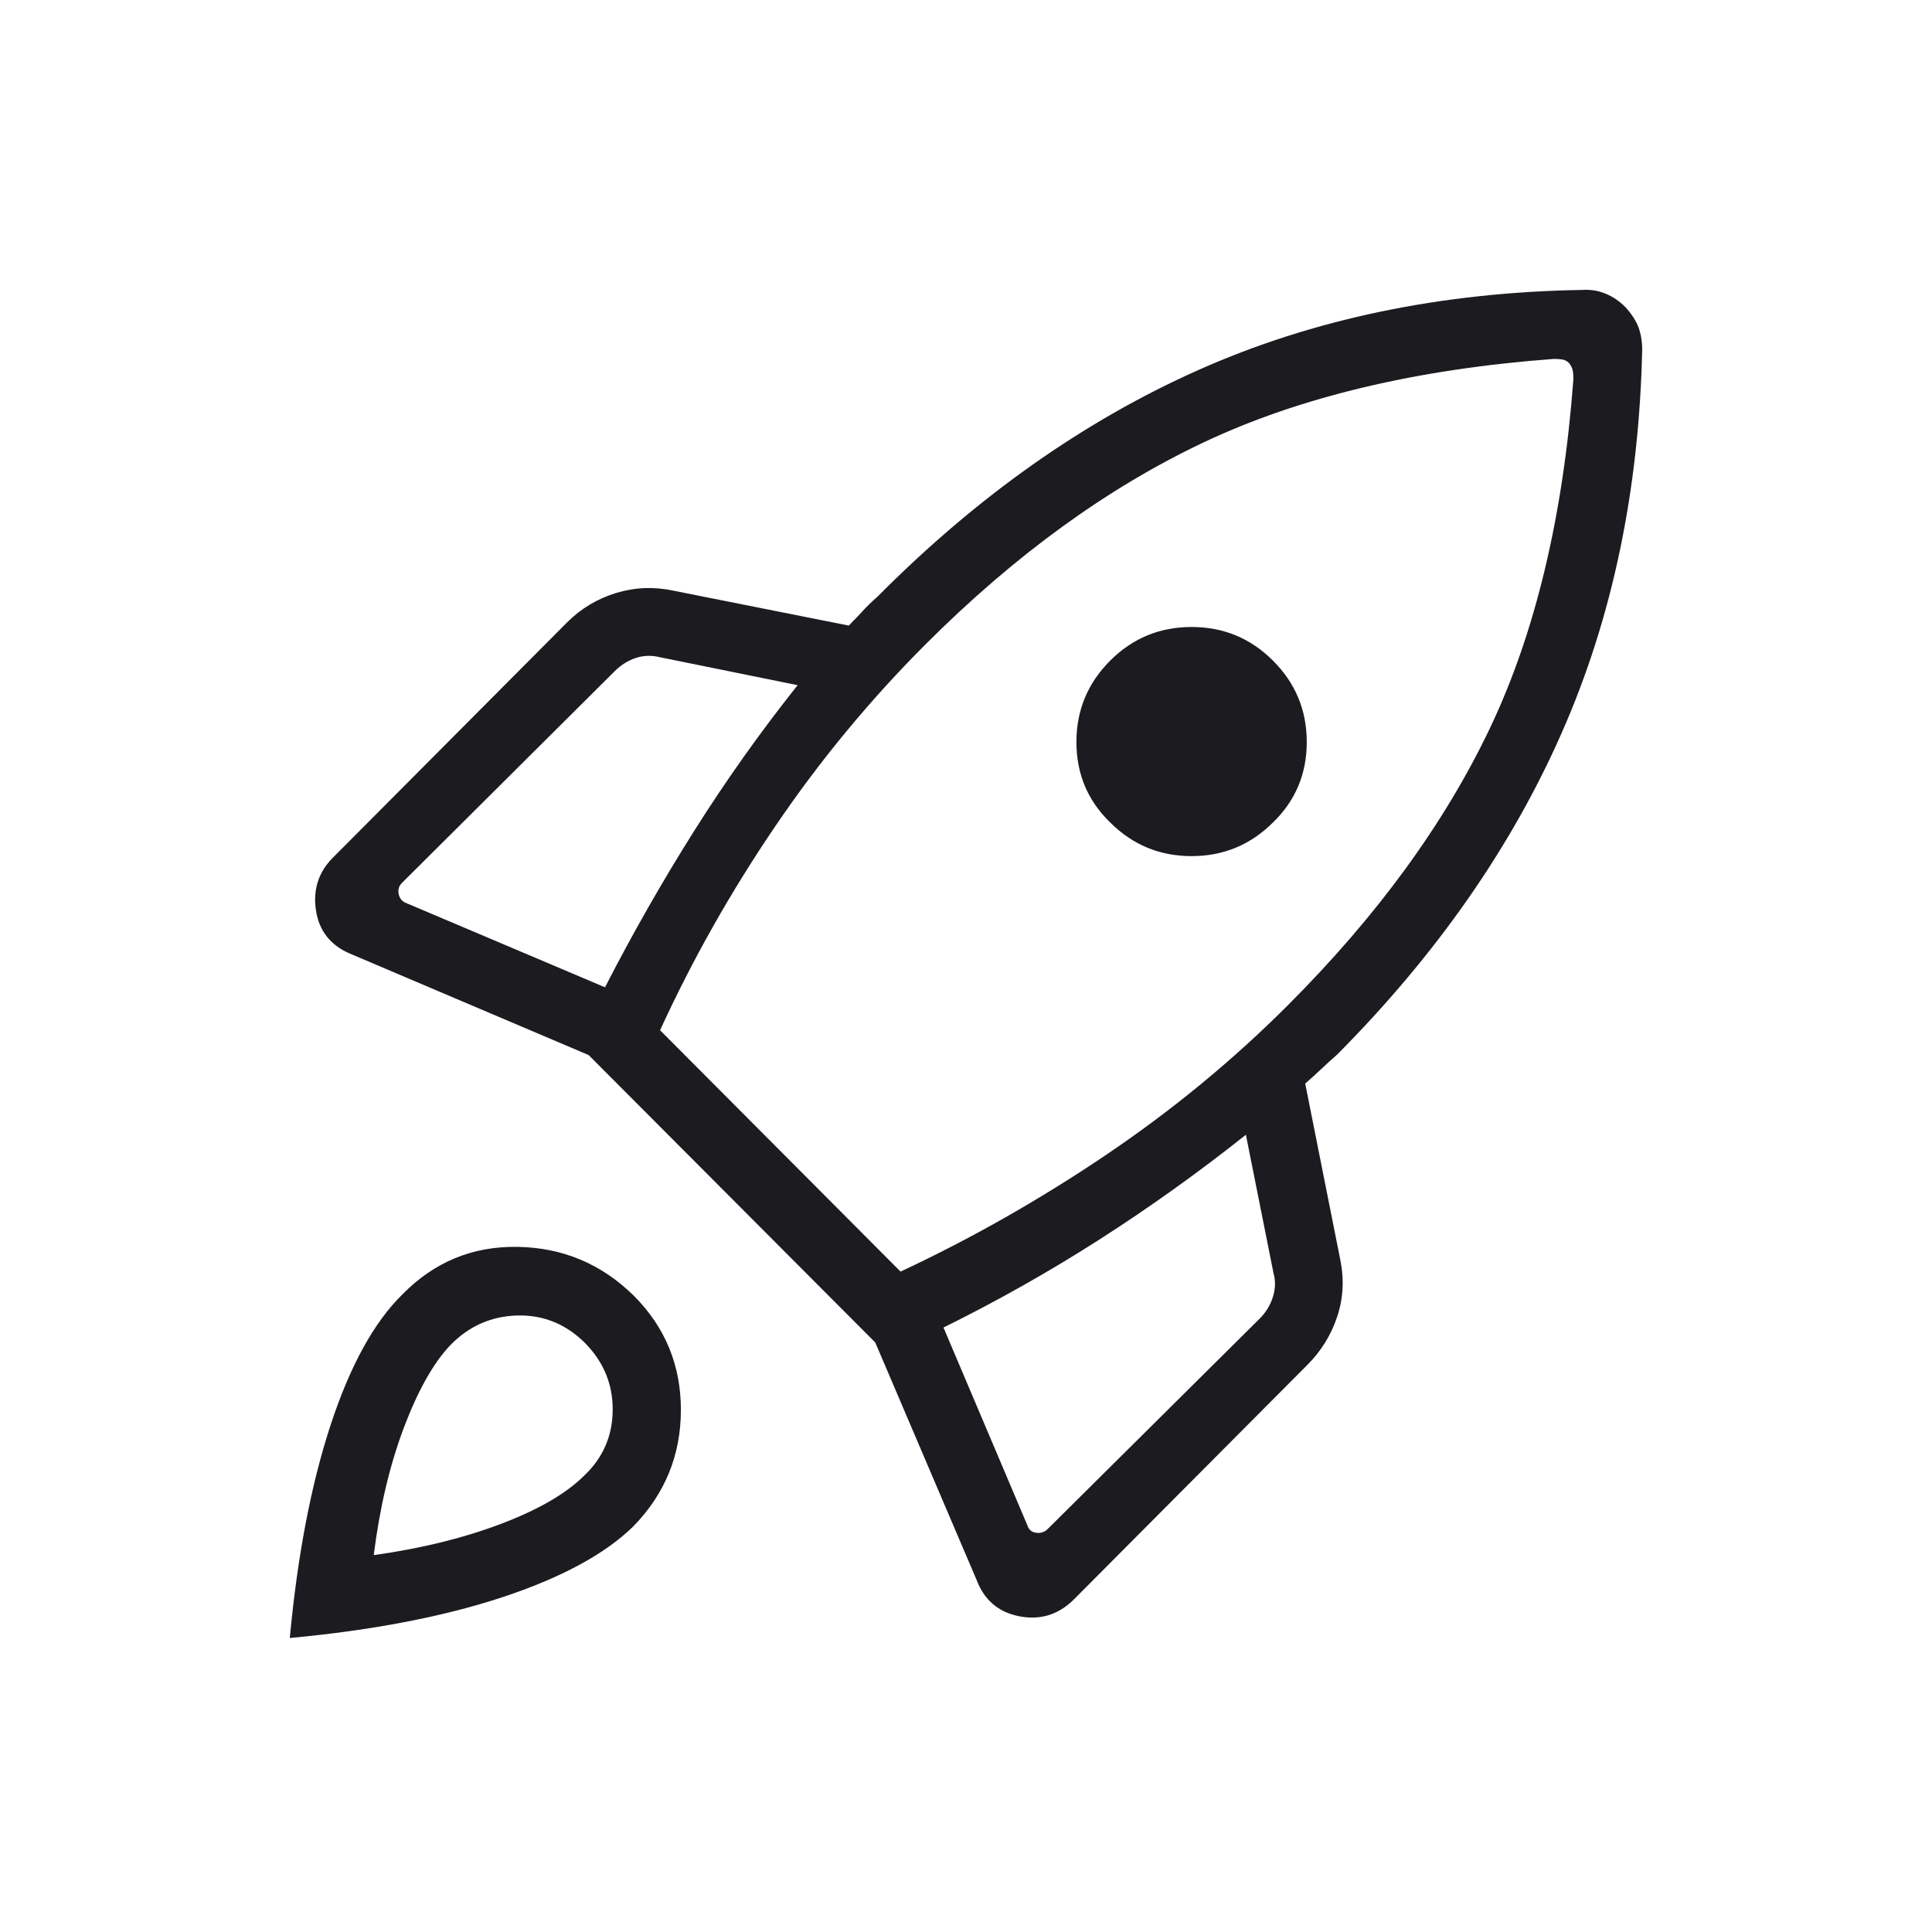
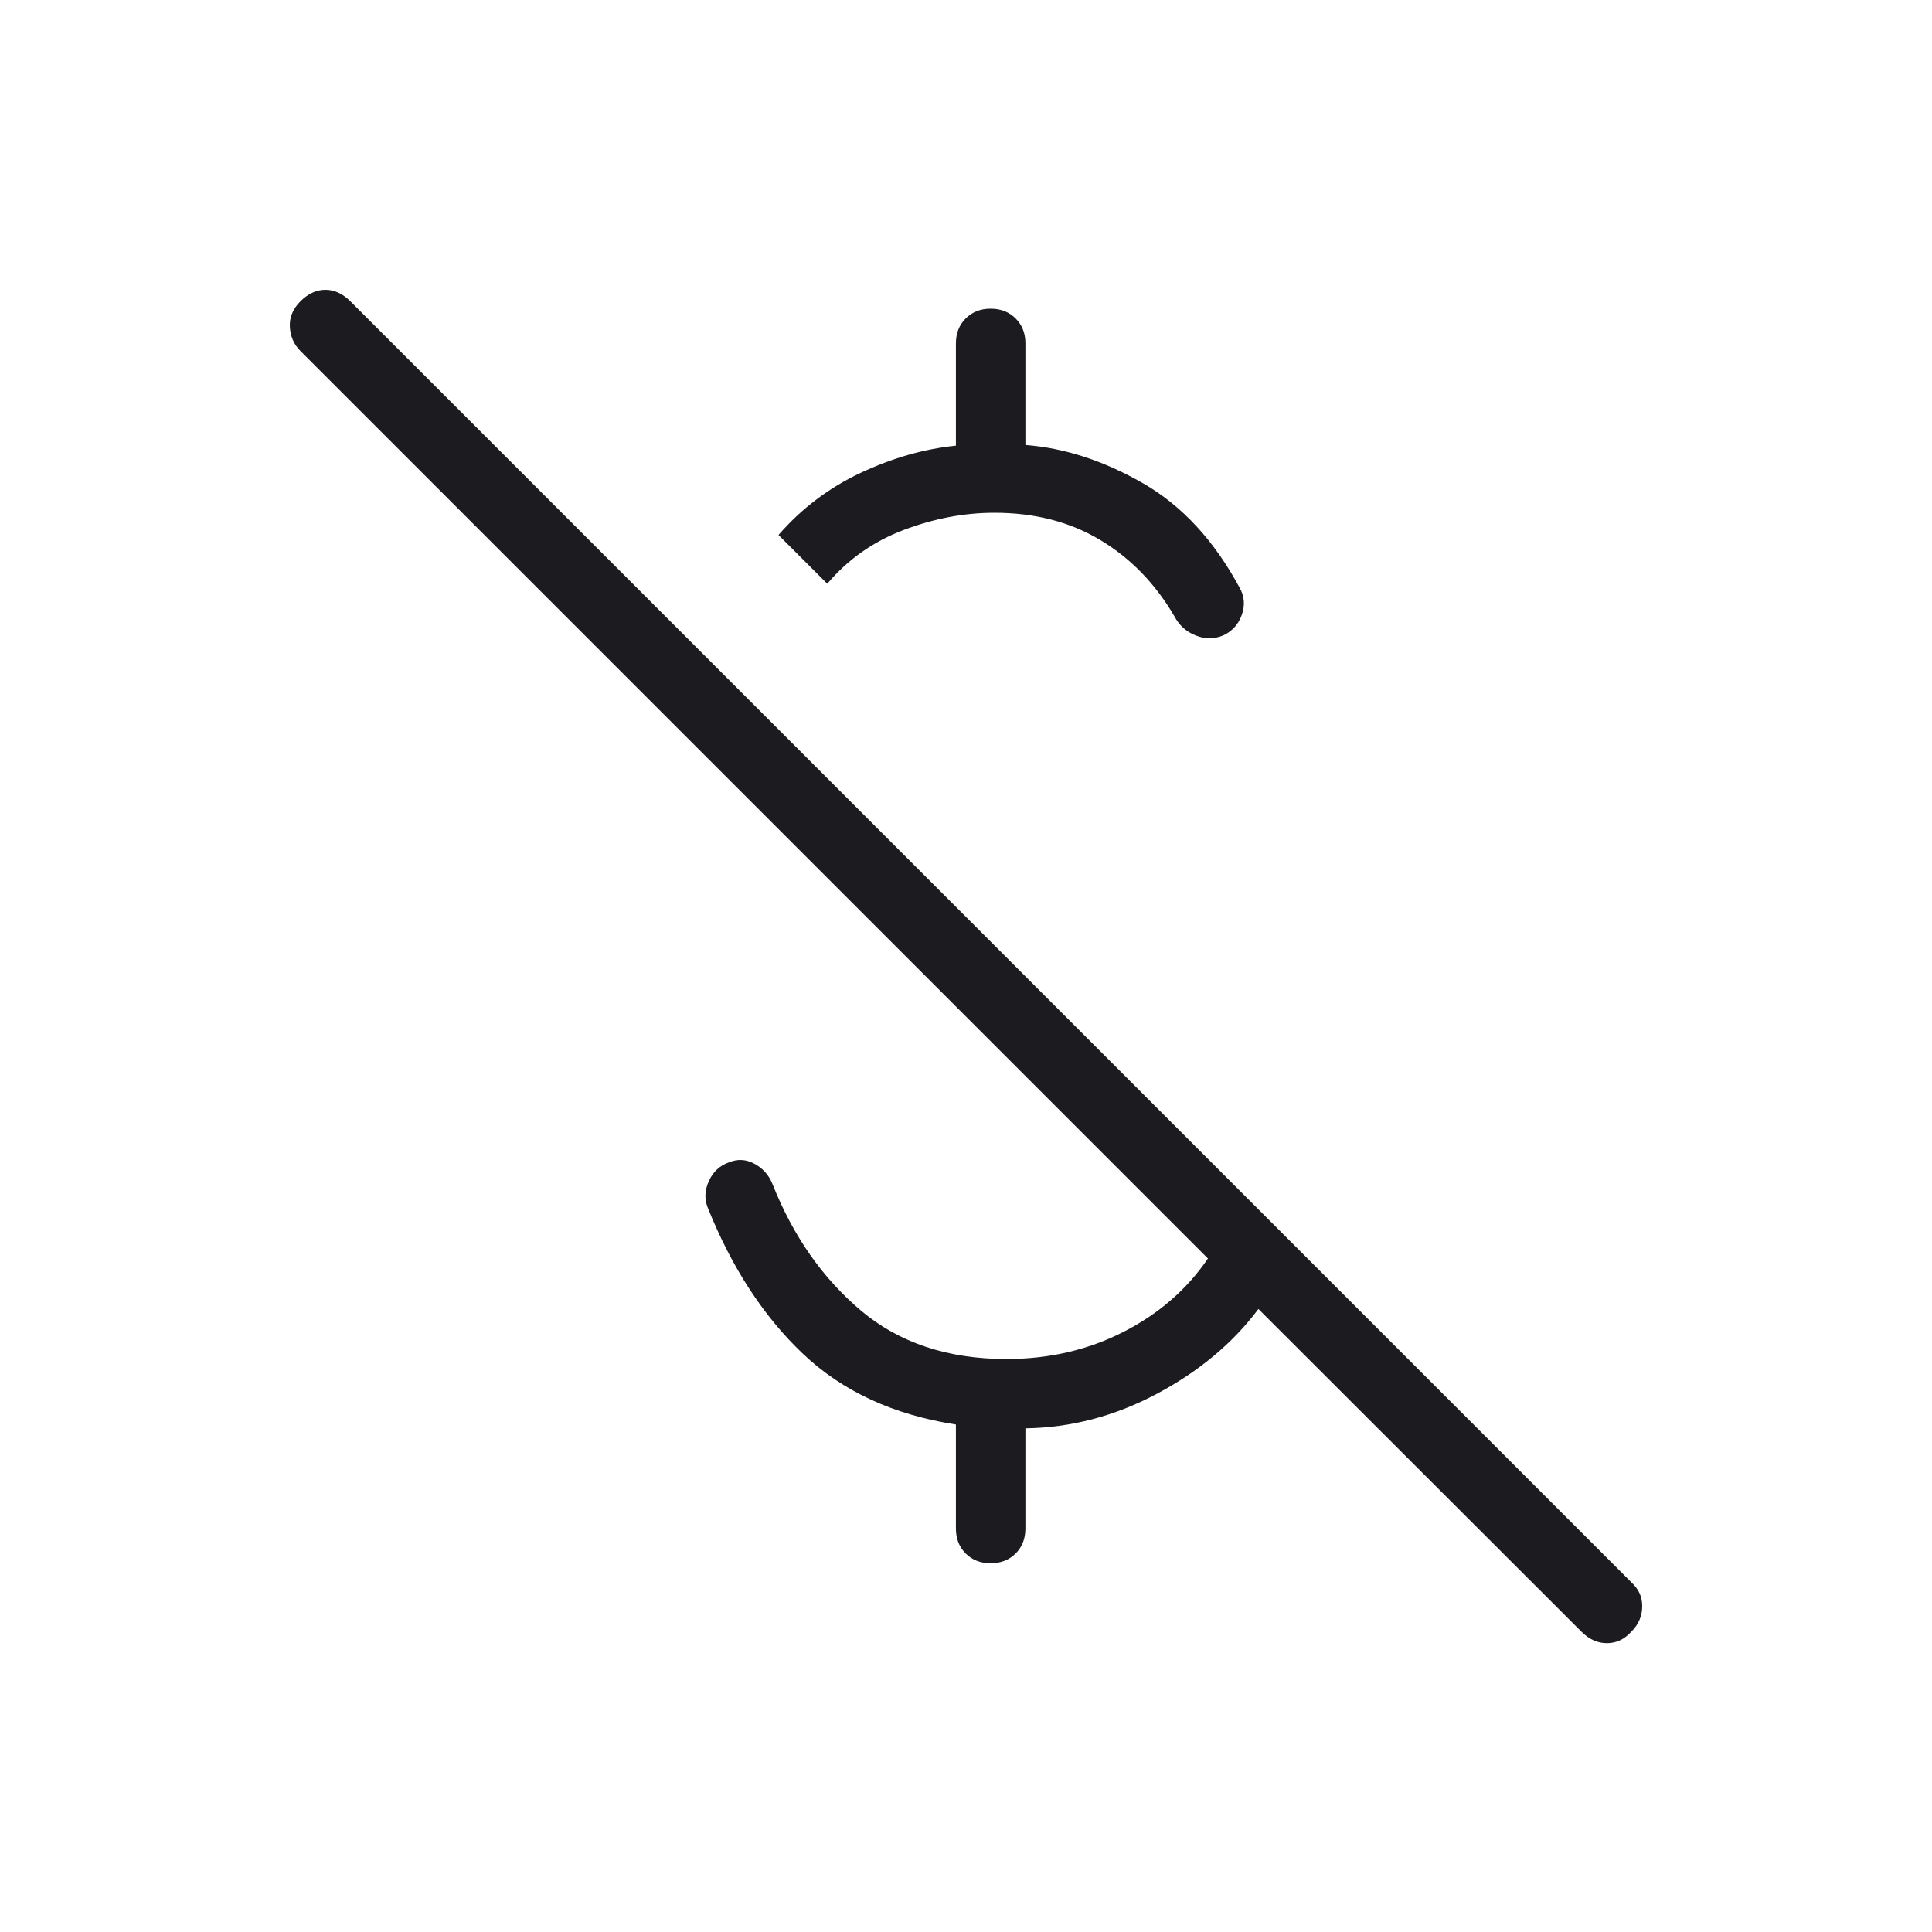
<svg xmlns="http://www.w3.org/2000/svg" width="40" height="40" viewBox="0 0 40 40" fill="none">
-   <path d="M12.526 20.441C13.092 19.337 13.705 18.262 14.363 17.217C15.021 16.172 15.738 15.161 16.514 14.186L13.662 13.607C13.49 13.564 13.323 13.569 13.162 13.623C13 13.677 12.855 13.768 12.726 13.897L8.321 18.281C8.256 18.345 8.235 18.424 8.256 18.517C8.278 18.61 8.332 18.671 8.418 18.7L12.526 20.441ZM32.171 7.431C29.323 7.643 26.904 8.22 24.914 9.162C22.924 10.103 21.006 11.496 19.162 13.341C18.013 14.49 16.977 15.743 16.055 17.101C15.132 18.459 14.336 19.868 13.666 21.33L18.645 26.327C20.107 25.643 21.522 24.84 22.89 23.917C24.259 22.994 25.518 21.959 26.666 20.81C28.511 18.965 29.904 17.055 30.846 15.079C31.787 13.103 32.364 10.691 32.576 7.843C32.576 7.793 32.572 7.741 32.565 7.687C32.557 7.633 32.532 7.578 32.488 7.519C32.444 7.476 32.397 7.45 32.345 7.443C32.293 7.435 32.235 7.431 32.171 7.431ZM22.984 17.027C22.519 16.576 22.286 16.021 22.286 15.363C22.286 14.706 22.519 14.144 22.984 13.679C23.449 13.213 24.011 12.981 24.67 12.981C25.329 12.981 25.891 13.213 26.357 13.679C26.822 14.144 27.055 14.706 27.055 15.363C27.055 16.021 26.822 16.576 26.357 17.027C25.891 17.492 25.329 17.725 24.67 17.725C24.011 17.725 23.449 17.492 22.984 17.027ZM19.534 27.485L21.275 31.59C21.304 31.676 21.365 31.724 21.458 31.735C21.551 31.746 21.63 31.719 21.694 31.654L26.078 27.303C26.207 27.174 26.299 27.025 26.352 26.857C26.406 26.688 26.412 26.525 26.368 26.367L25.795 23.494C24.82 24.269 23.812 24.99 22.772 25.657C21.732 26.323 20.652 26.933 19.534 27.485ZM34 7.227C33.937 10.145 33.383 12.791 32.337 15.165C31.292 17.54 29.741 19.763 27.684 21.834C27.572 21.931 27.462 22.032 27.354 22.134C27.245 22.237 27.135 22.337 27.023 22.434L27.746 26.066C27.832 26.482 27.812 26.88 27.685 27.261C27.558 27.642 27.352 27.975 27.066 28.26L22.212 33.136C21.895 33.438 21.524 33.547 21.096 33.462C20.669 33.377 20.377 33.126 20.219 32.71L18.121 27.794L12.187 21.844L7.265 19.752C6.849 19.58 6.608 19.279 6.542 18.85C6.476 18.42 6.594 18.054 6.896 17.753L11.744 12.883C12.03 12.598 12.367 12.396 12.756 12.277C13.145 12.159 13.54 12.143 13.941 12.229L17.573 12.952C17.671 12.854 17.766 12.754 17.86 12.652C17.954 12.549 18.057 12.449 18.169 12.352C20.226 10.28 22.441 8.716 24.813 7.66C27.185 6.604 29.83 6.052 32.748 6.003C32.92 5.991 33.082 6.015 33.234 6.077C33.386 6.138 33.526 6.232 33.654 6.36C33.781 6.502 33.87 6.639 33.921 6.771C33.971 6.903 33.998 7.055 34 7.227ZM8.333 26.798C8.989 26.128 9.783 25.8 10.714 25.815C11.646 25.83 12.447 26.165 13.117 26.821C13.774 27.477 14.1 28.271 14.097 29.203C14.094 30.134 13.764 30.935 13.108 31.606C12.519 32.18 11.614 32.668 10.394 33.071C9.173 33.473 7.709 33.754 6 33.913C6.159 32.204 6.441 30.735 6.844 29.505C7.248 28.275 7.744 27.373 8.333 26.798ZM9.325 27.848C8.971 28.221 8.649 28.795 8.357 29.57C8.066 30.346 7.86 31.221 7.738 32.197C8.714 32.061 9.589 31.846 10.365 31.553C11.14 31.259 11.714 30.928 12.087 30.559C12.482 30.188 12.681 29.734 12.685 29.197C12.69 28.66 12.497 28.194 12.107 27.8C11.712 27.41 11.246 27.222 10.71 27.236C10.172 27.25 9.711 27.454 9.325 27.848Z" fill="#1C1B1F" />
+   <path d="M24.313 12.757C23.919 12.083 23.408 11.557 22.781 11.181C22.153 10.804 21.423 10.616 20.589 10.616C19.964 10.616 19.337 10.735 18.708 10.973C18.079 11.212 17.552 11.583 17.128 12.086L16.118 11.076C16.596 10.526 17.163 10.098 17.819 9.79C18.475 9.482 19.132 9.294 19.791 9.227V7.111C19.791 6.901 19.858 6.729 19.993 6.594C20.128 6.459 20.3 6.391 20.51 6.391C20.72 6.391 20.893 6.459 21.028 6.594C21.163 6.729 21.23 6.901 21.23 7.111V9.213C22.041 9.275 22.851 9.539 23.662 10.004C24.473 10.469 25.142 11.194 25.67 12.178C25.766 12.351 25.779 12.536 25.709 12.732C25.639 12.929 25.51 13.07 25.321 13.158C25.134 13.234 24.944 13.233 24.751 13.155C24.558 13.078 24.412 12.945 24.313 12.757ZM32.743 33.783L26.054 27.101C25.526 27.807 24.826 28.392 23.954 28.856C23.082 29.32 22.174 29.559 21.23 29.572V31.646C21.23 31.856 21.163 32.028 21.028 32.163C20.893 32.298 20.72 32.365 20.51 32.365C20.3 32.365 20.128 32.298 19.993 32.163C19.858 32.028 19.791 31.856 19.791 31.646V29.493C18.497 29.293 17.442 28.805 16.623 28.028C15.805 27.252 15.148 26.241 14.65 24.996C14.582 24.821 14.591 24.639 14.678 24.449C14.764 24.259 14.903 24.131 15.093 24.065C15.273 23.991 15.448 24.001 15.621 24.095C15.793 24.188 15.917 24.327 15.992 24.511C16.418 25.587 17.028 26.46 17.821 27.131C18.614 27.801 19.62 28.137 20.837 28.137C21.717 28.137 22.523 27.951 23.255 27.578C23.987 27.205 24.572 26.698 25.009 26.056L6.221 7.268C6.085 7.132 6.012 6.966 6.001 6.769C5.99 6.572 6.064 6.394 6.221 6.237C6.379 6.079 6.551 6 6.737 6C6.923 6 7.095 6.079 7.253 6.237L33.774 32.758C33.853 32.832 33.91 32.909 33.946 32.988C33.982 33.067 34 33.156 34 33.254C34 33.352 33.982 33.445 33.946 33.533C33.91 33.621 33.853 33.704 33.774 33.783C33.631 33.941 33.463 34.02 33.269 34.02C33.076 34.02 32.901 33.941 32.743 33.783Z" fill="#1C1B1F" />
</svg>
